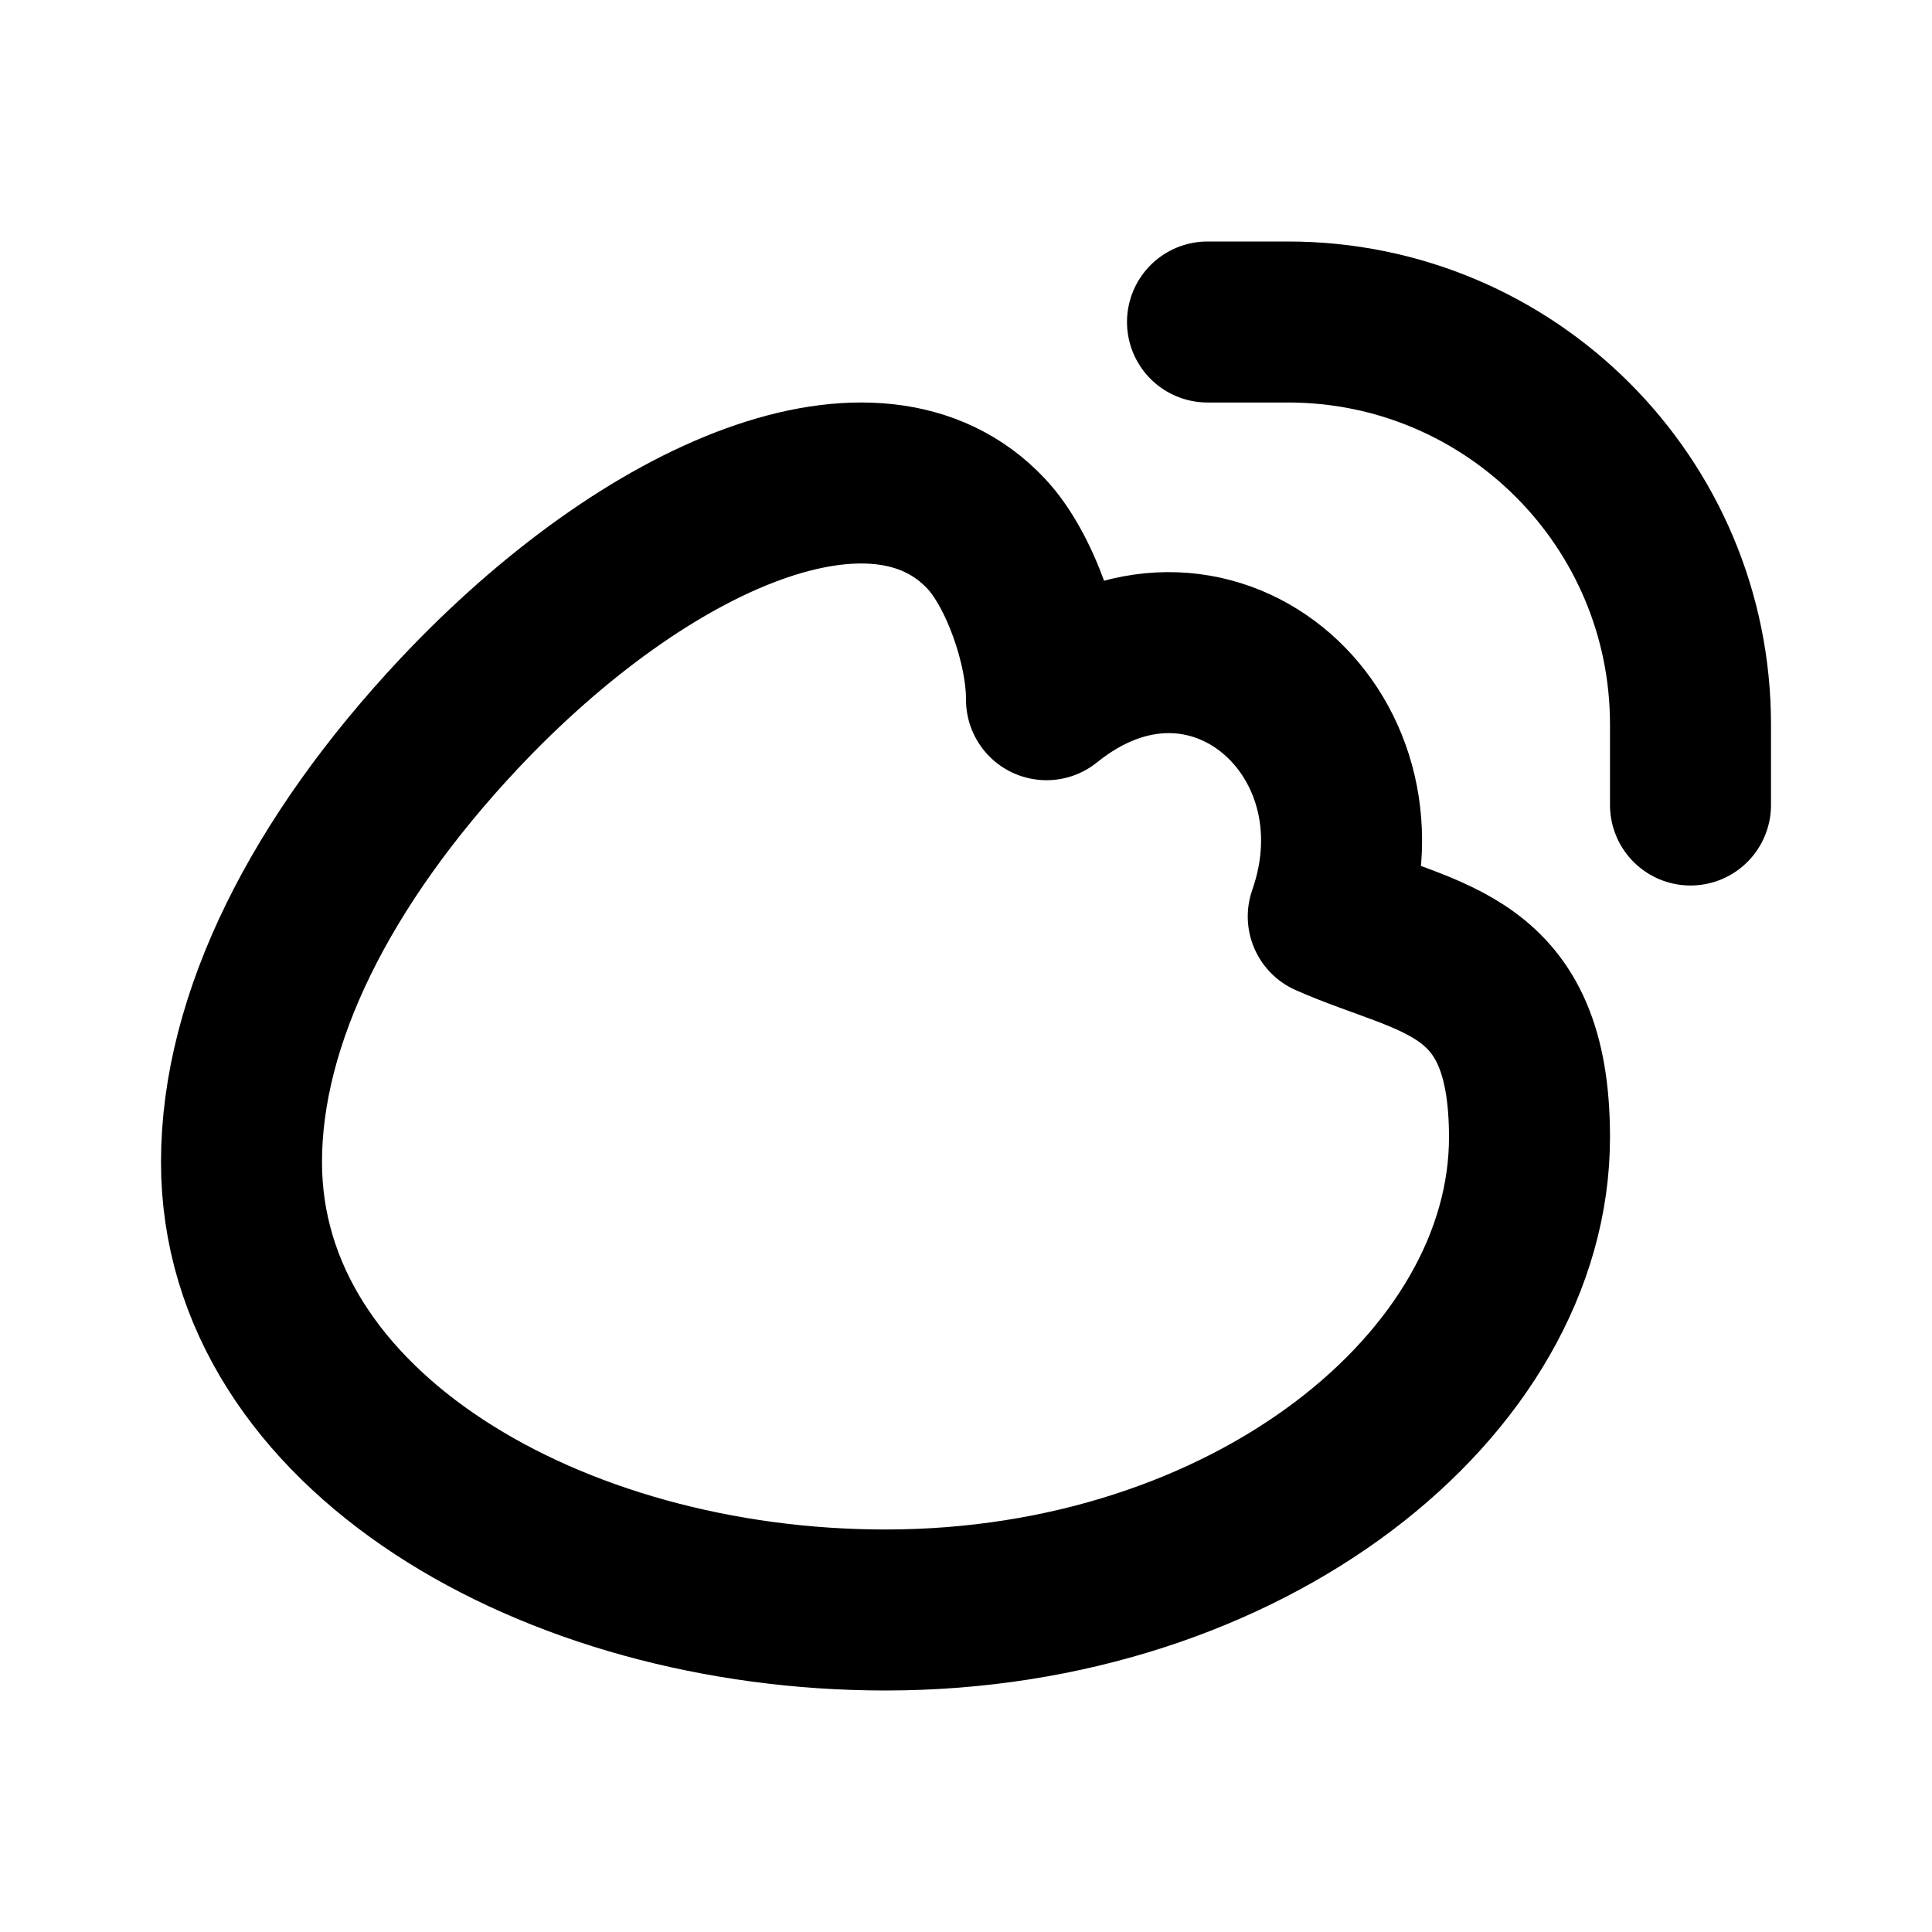
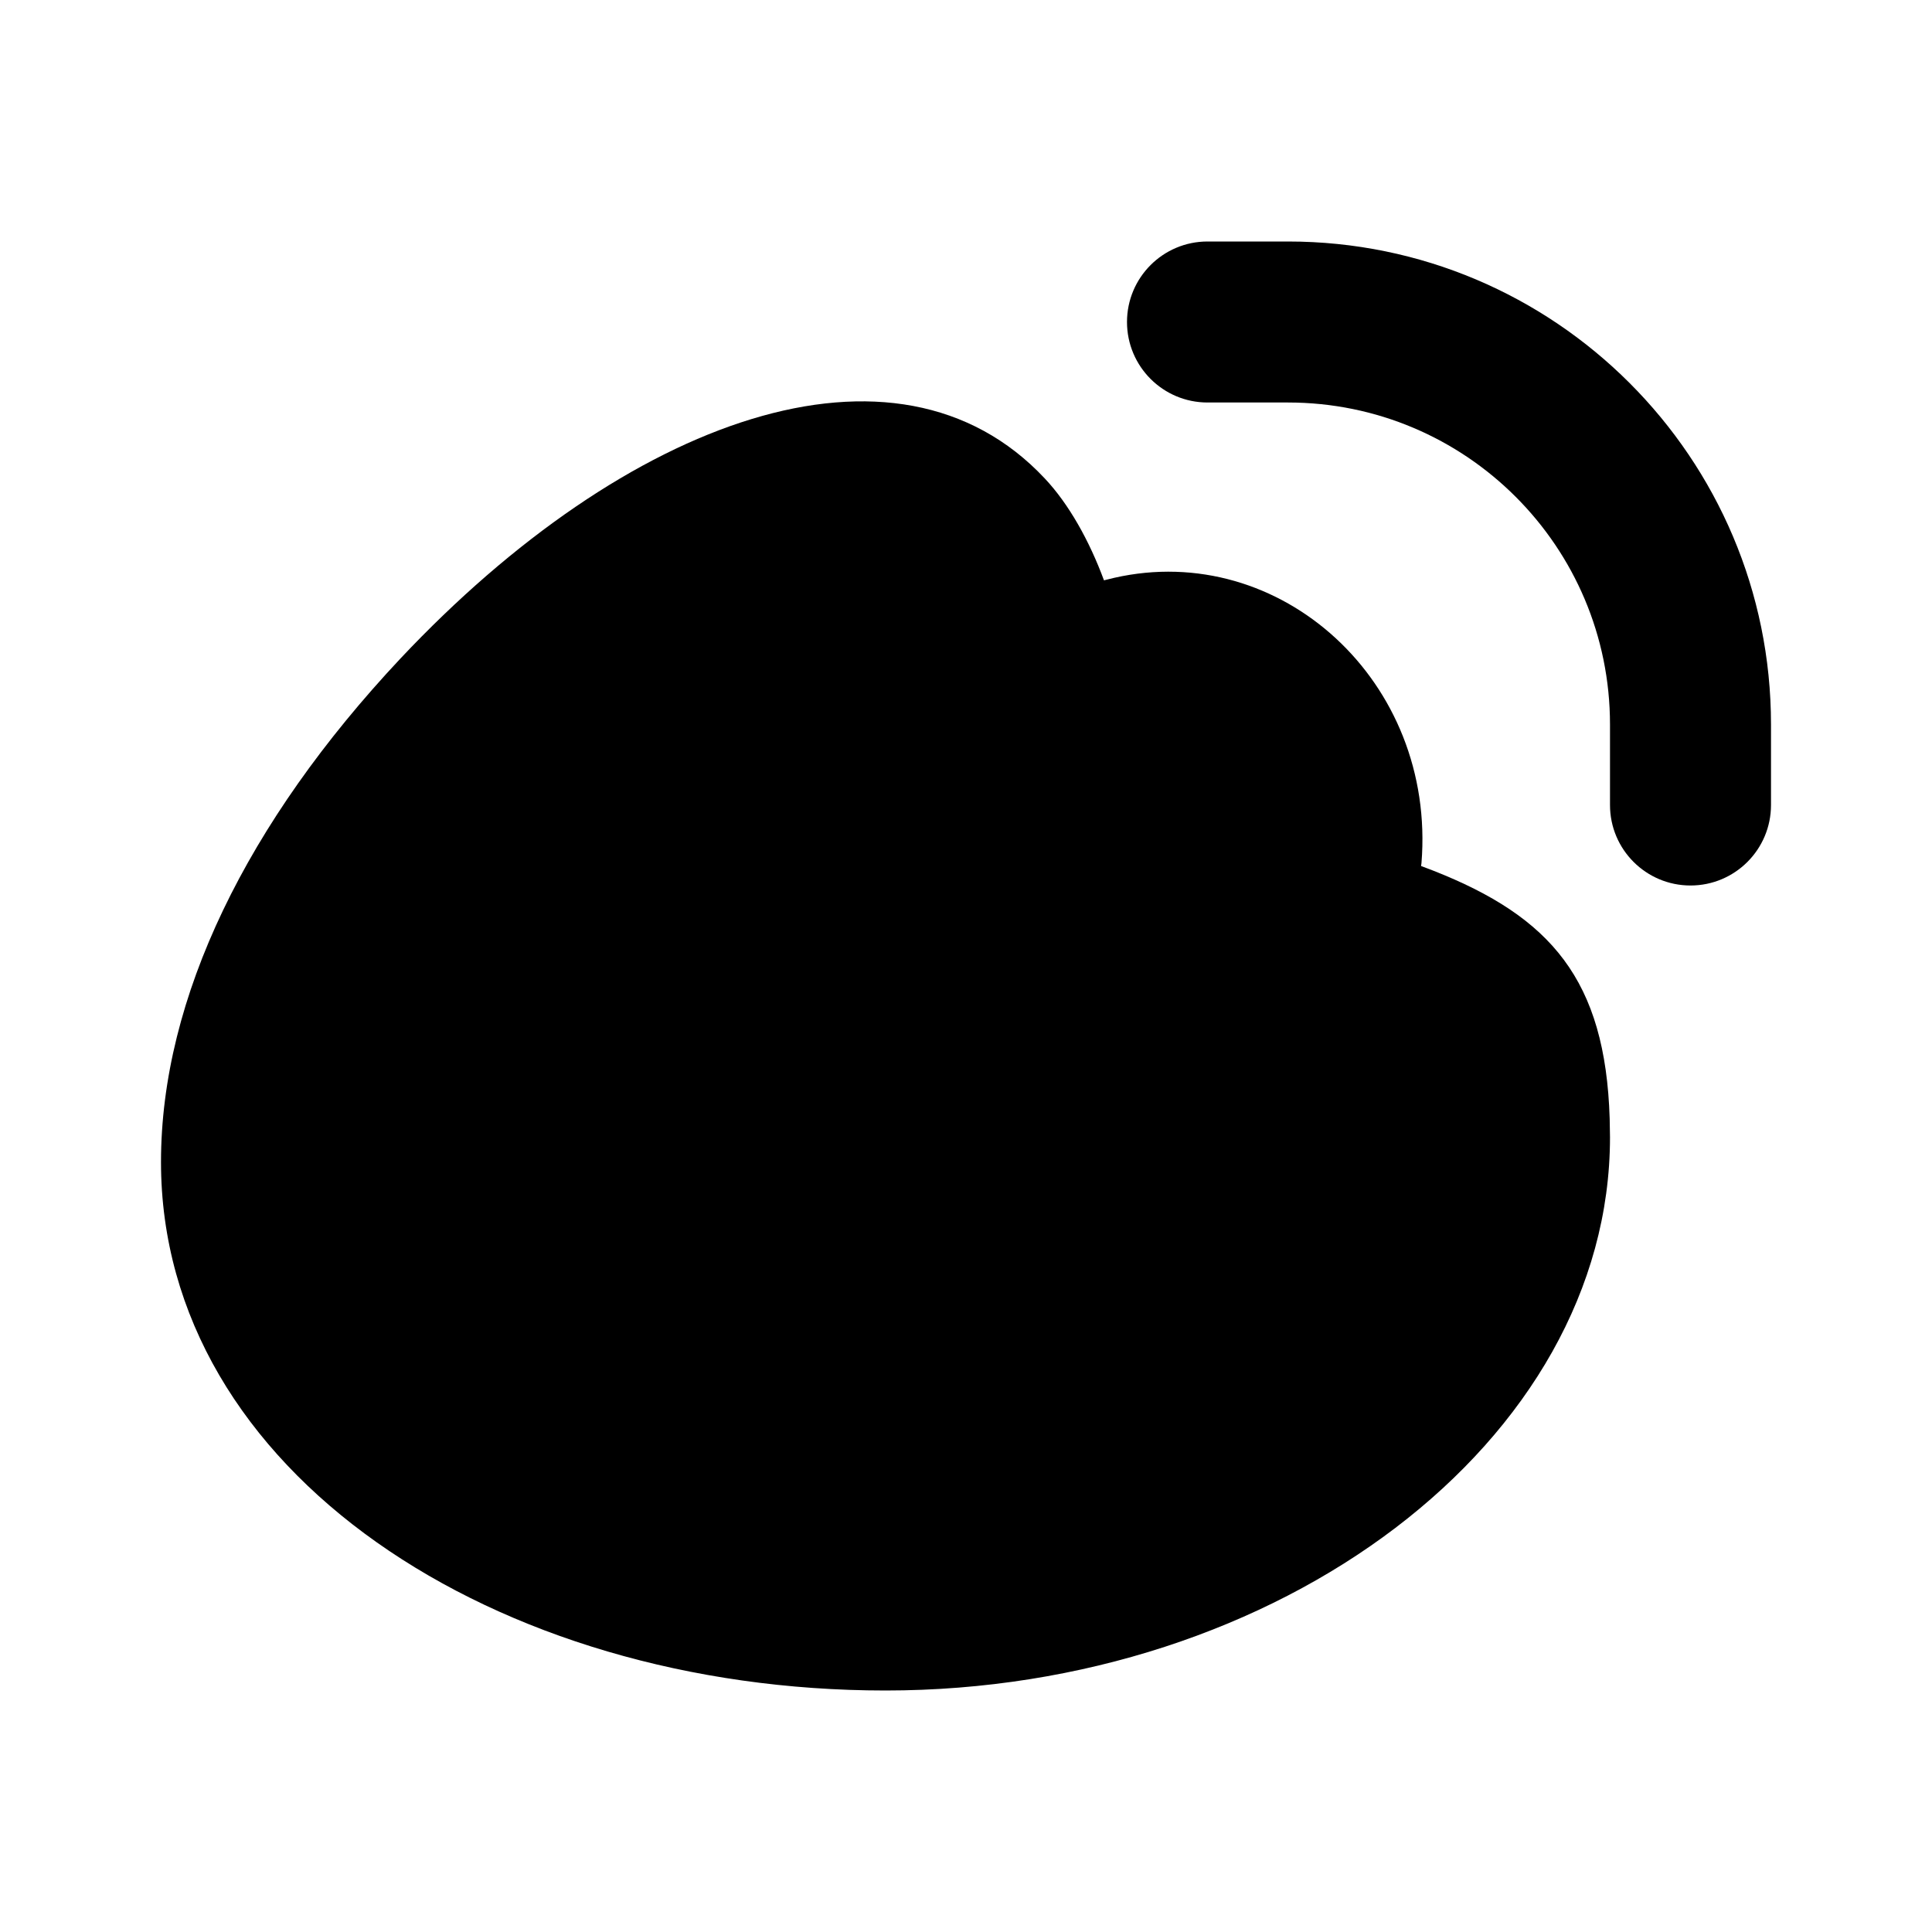
- <svg xmlns="http://www.w3.org/2000/svg" width="24" height="24" viewBox="0 0 24 24" fill="none" stroke="currentColor" stroke-width="2" stroke-linecap="round" stroke-linejoin="round" class="icon icon-tabler icons-tabler-outline icon-tabler-brand-weibo">
+ <svg xmlns="http://www.w3.org/2000/svg" width="24" height="24" viewBox="0 0 24 24" fill="currentColor" class="icon icon-tabler icons-tabler-filled icon-tabler-brand-weibo">
  <path stroke="none" d="M0 0h24v24H0z" fill="none" />
-   <path d="M19 14.127c0 3.073 -3.502 5.873 -8 5.873c-4.126 0 -8 -2.224 -8 -5.565c0 -1.78 .984 -3.737 2.7 -5.567c2.362 -2.51 5.193 -3.687 6.551 -2.238c.415 .44 .752 1.39 .749 2.062c2 -1.615 4.308 .387 3.5 2.693c1.26 .557 2.5 .538 2.5 2.742z" />
-   <path d="M15 4h1a5 5 0 0 1 5 5v1" />
+   <path d="M4.972 8.183c2.81 -2.987 6.162 -4.207 8.006 -2.24c.298 .316 .554 .773 .736 1.266l.127 -.031c2.064 -.469 4 1.287 3.817 3.544l-.005 .036l.15 .057c1.46 .574 2.14 1.355 2.193 3.081l.004 .231c0 3.776 -4.107 6.873 -9 6.873c-4.854 0 -9 -2.72 -9 -6.565c0 -2.04 1.068 -4.222 2.972 -6.252" />
+   <path d="M16 3a6 6 0 0 1 6 6v1a1 1 0 0 1 -2 0v-1a4 4 0 0 0 -4 -4h-1a1 1 0 0 1 0 -2z" />
</svg>
